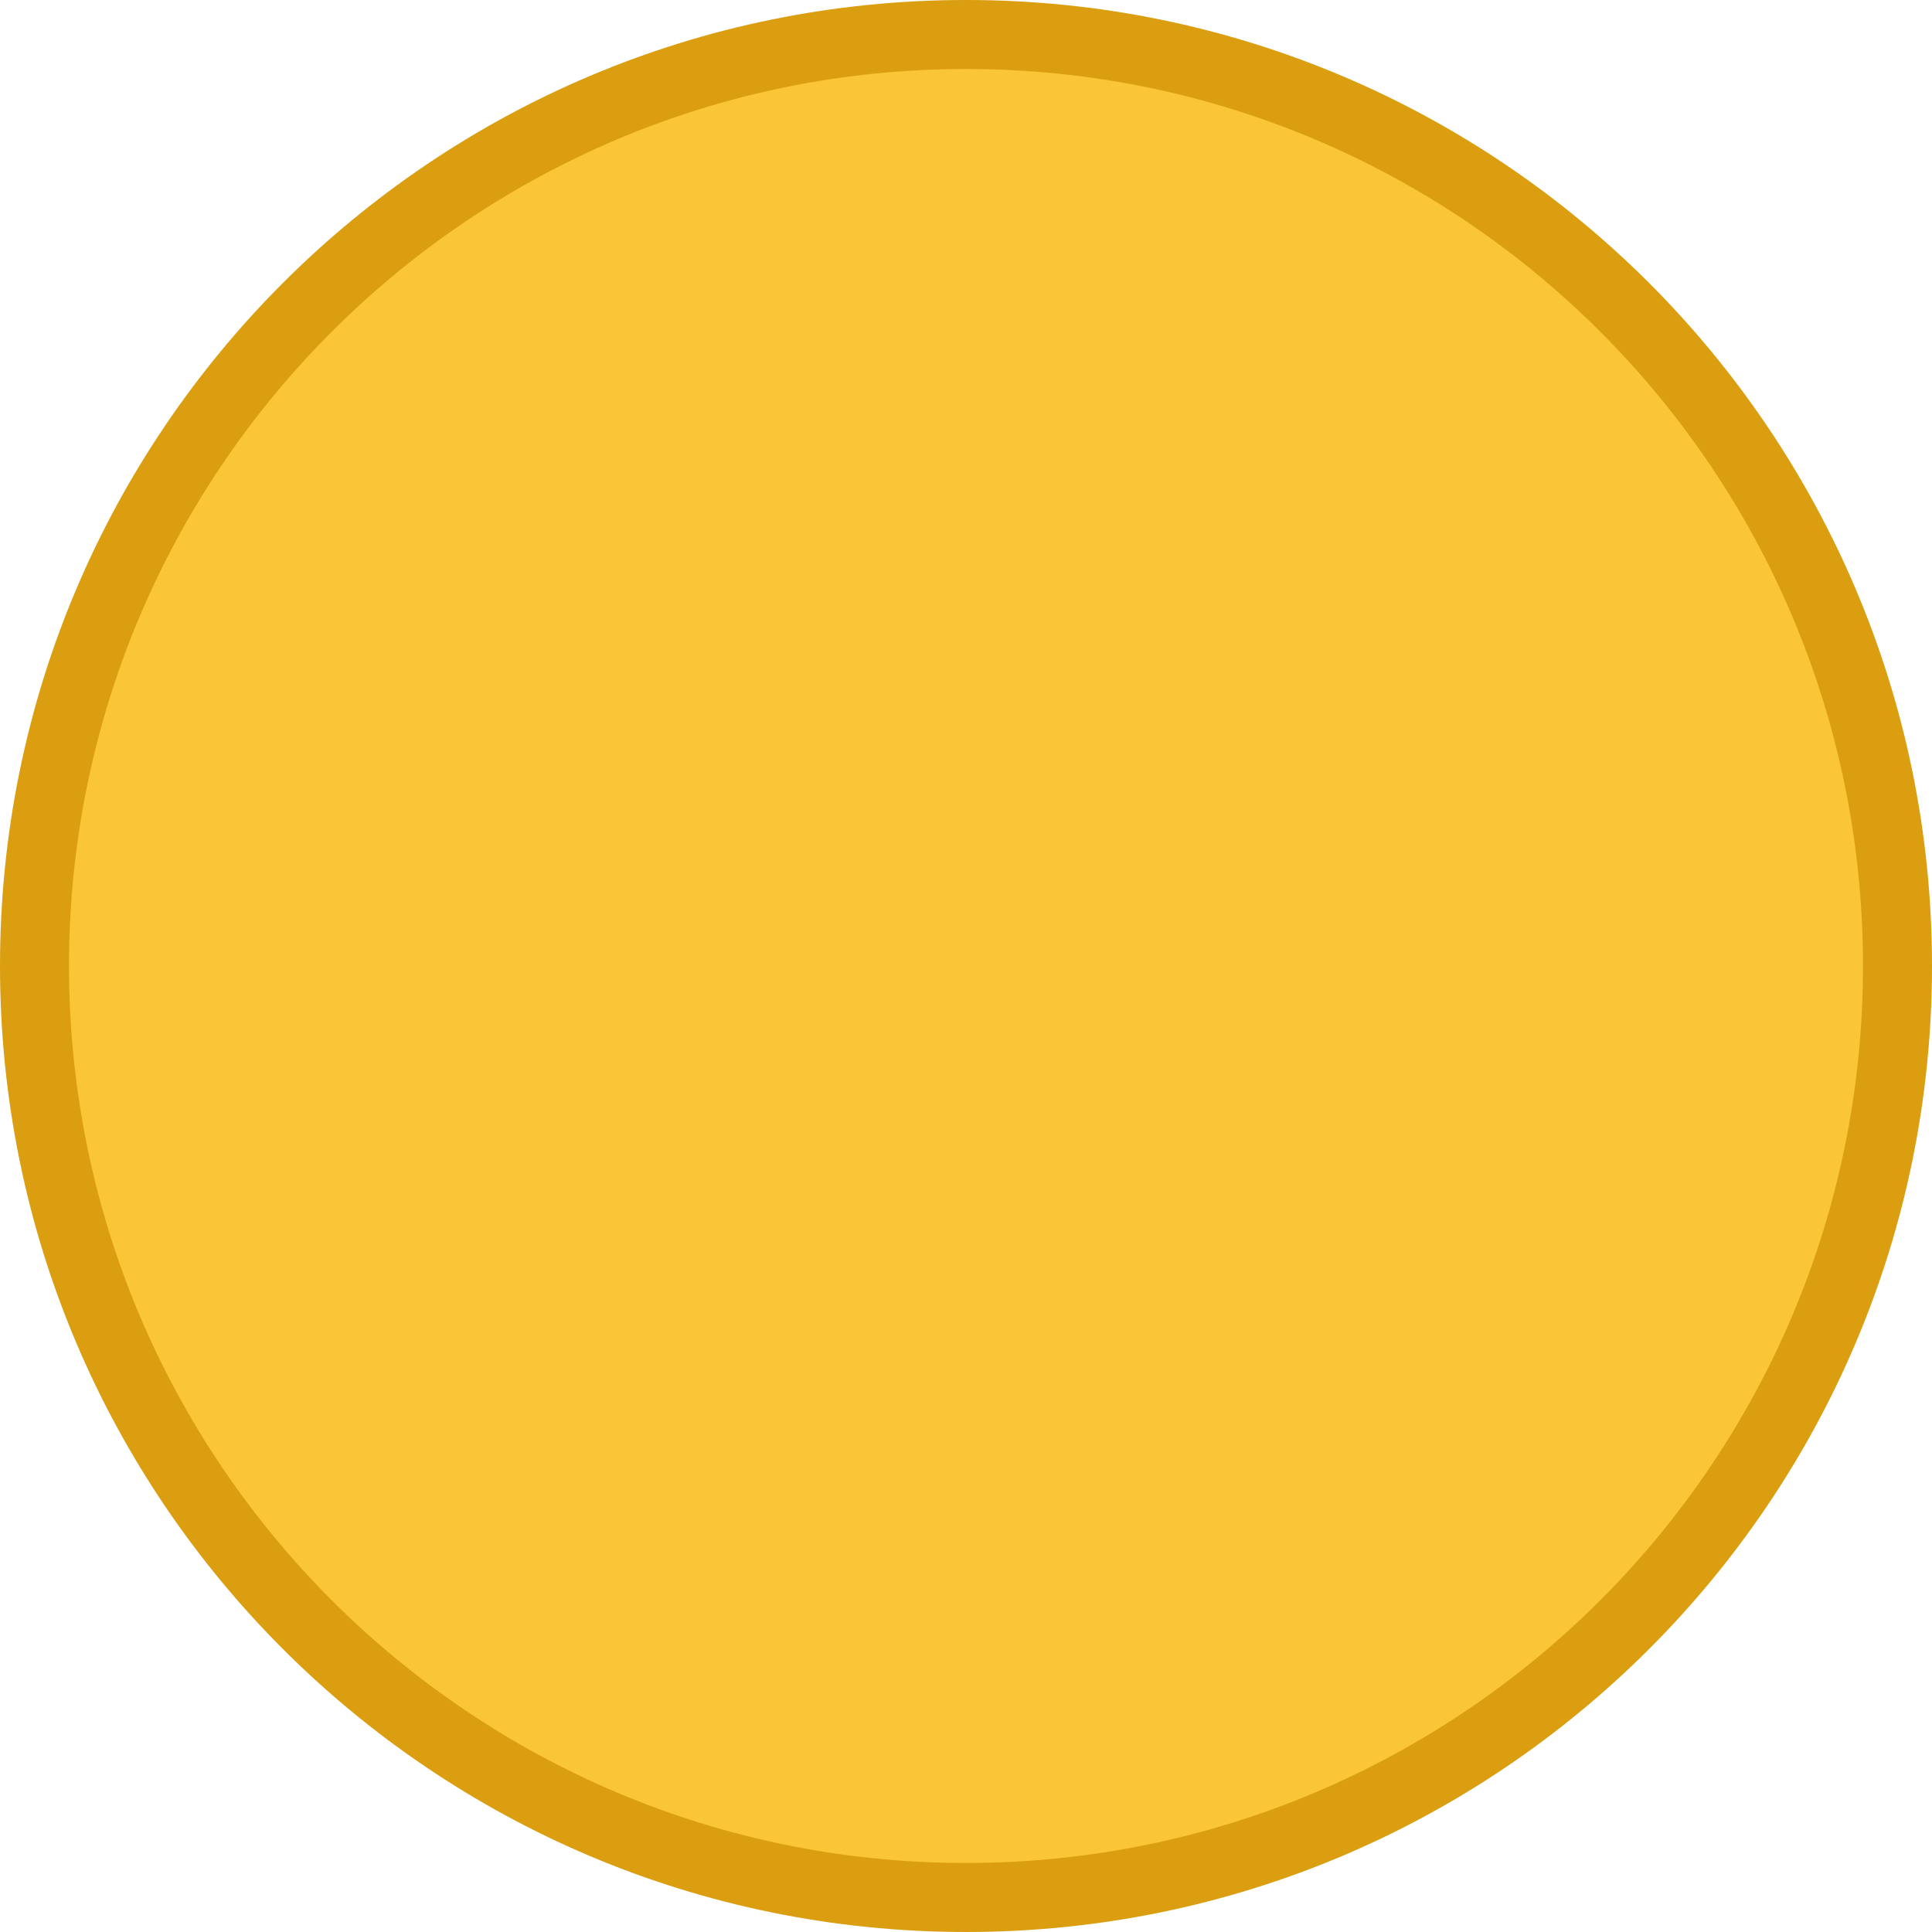
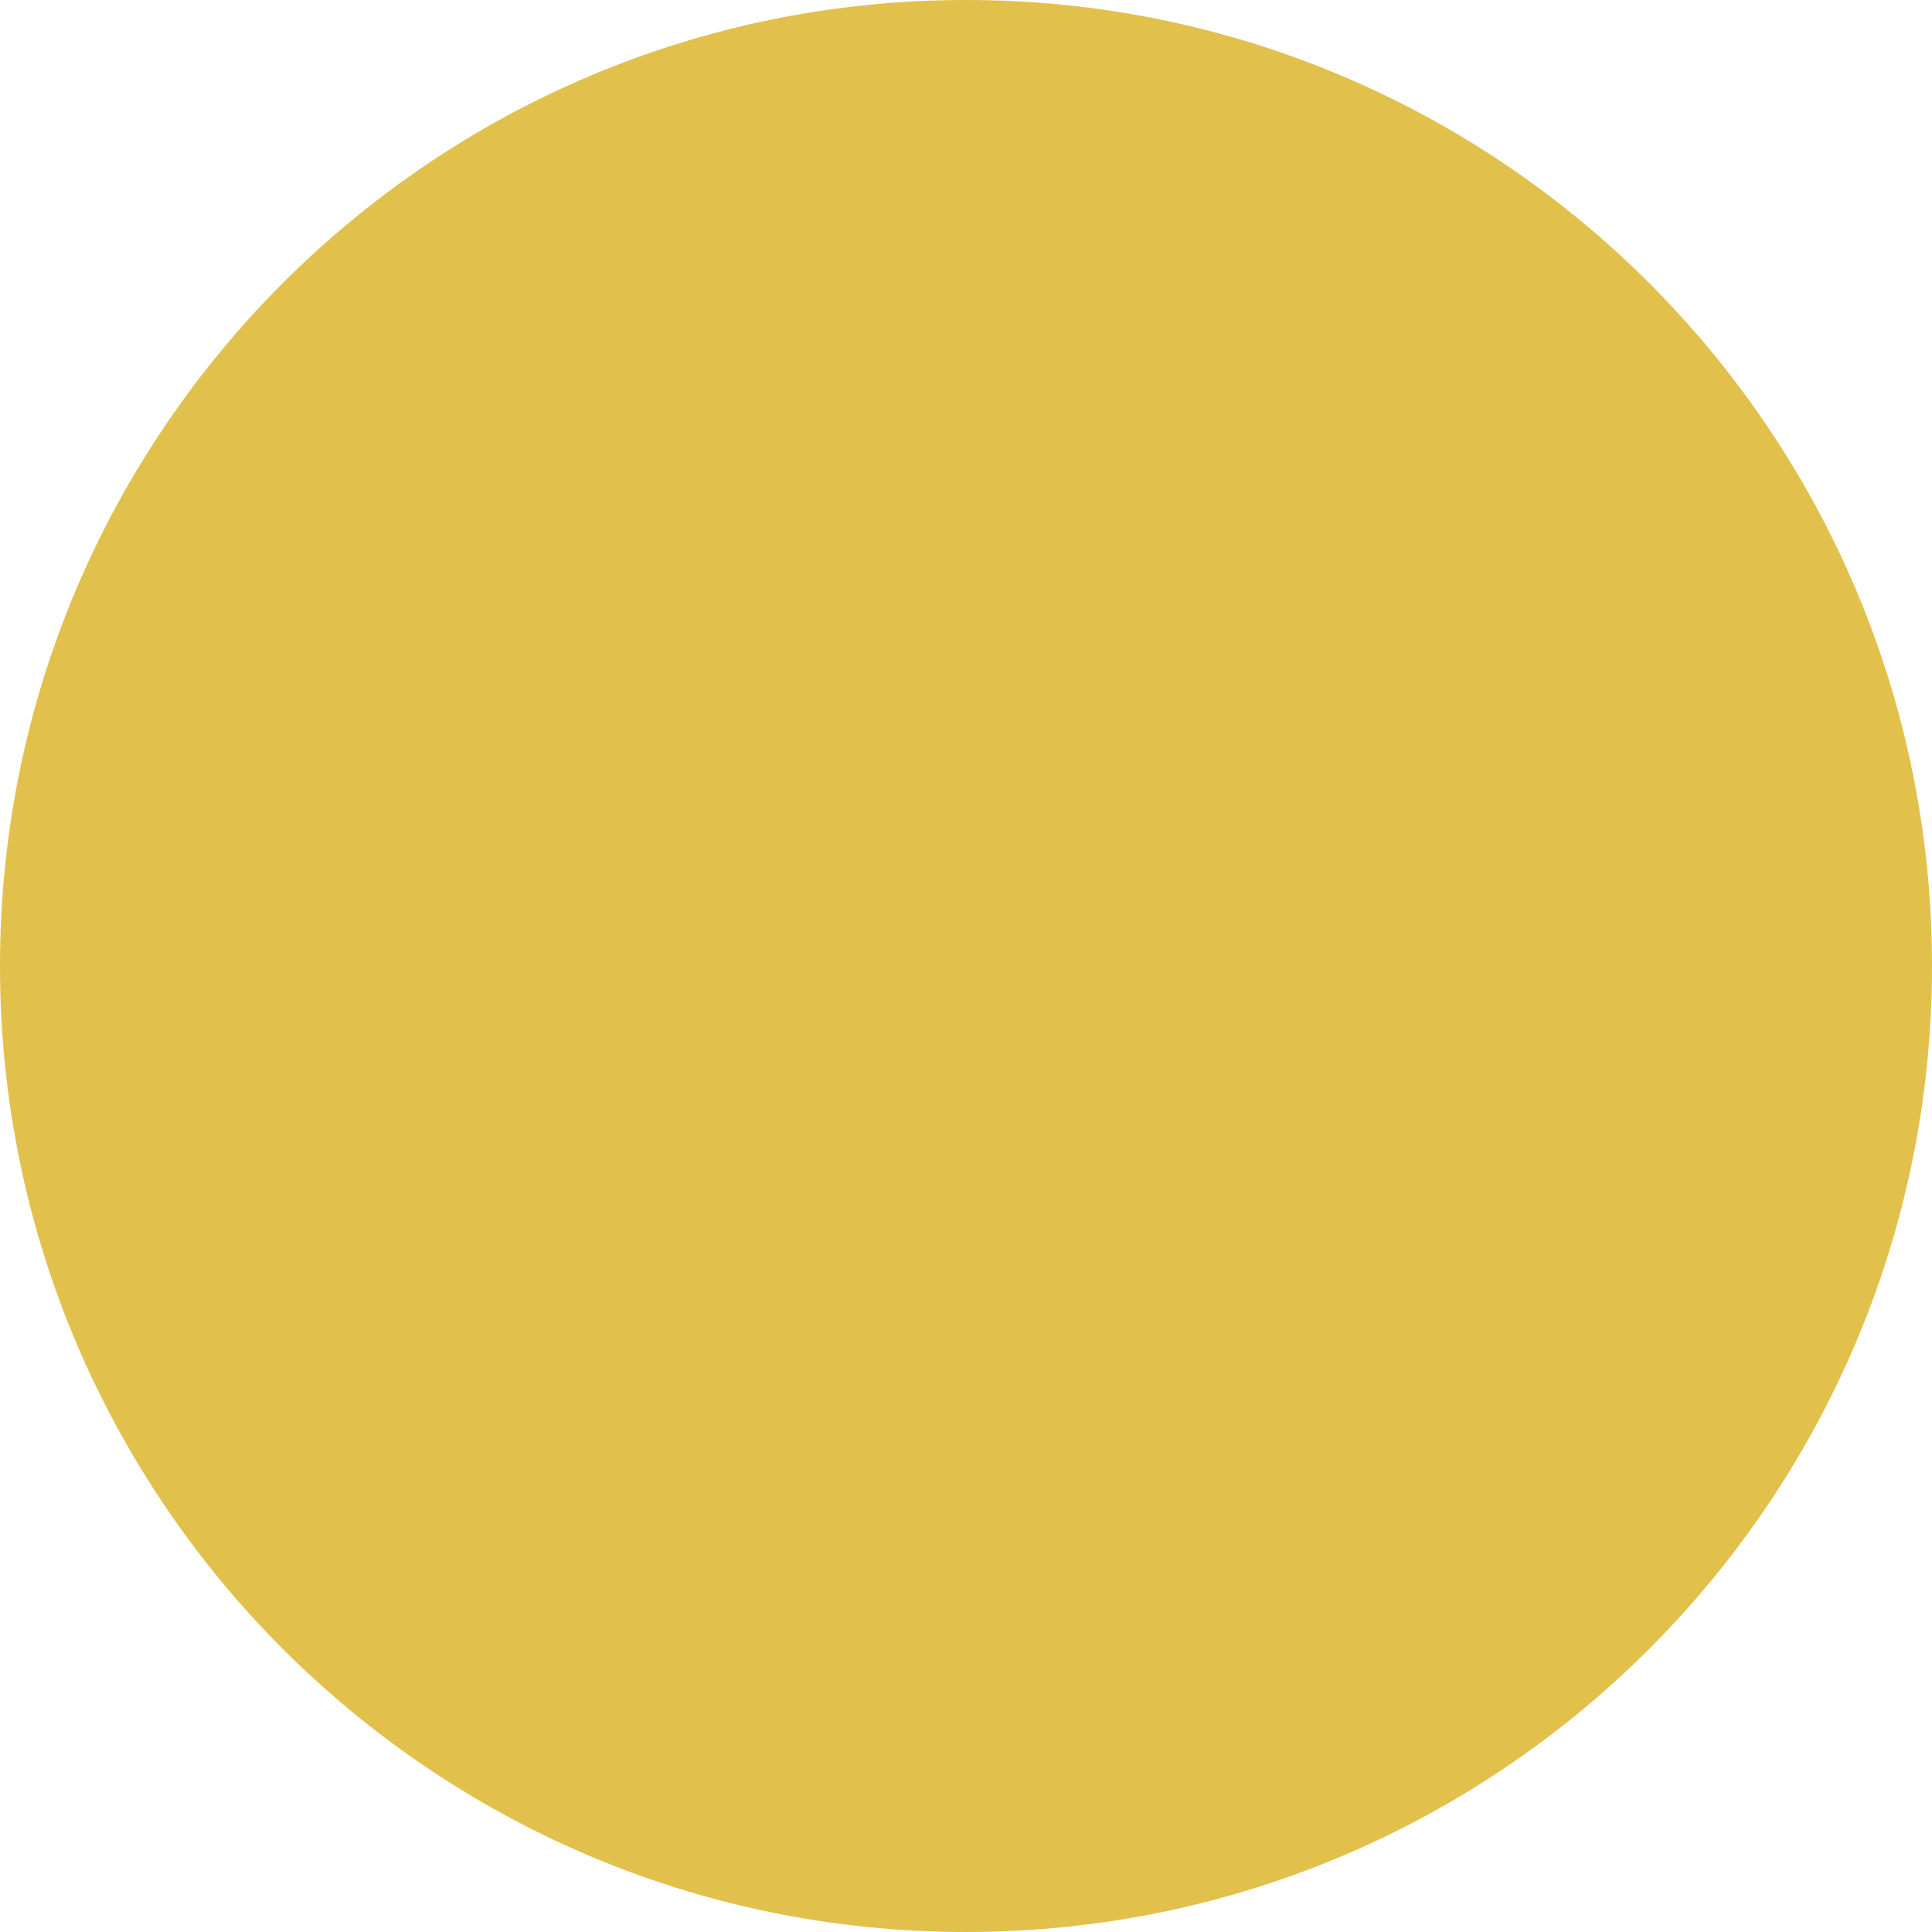
<svg xmlns="http://www.w3.org/2000/svg" width="14" height="14" version="1.1" style="enable-background:new" id="svg8">
  <defs id="defs12" />
  <g transform="translate(-5,-1033.362)" id="g6">
-     <path style="fill:#da9e10;fill-opacity:1;fill-rule:evenodd;stroke:none" d="m 12,1047.362 c 3.866,0 7,-3.134 7,-7 0,-3.866 -3.134,-7 -7,-7 -3.866,0 -7,3.134 -7,7 0,3.866 3.134,7 7,7" id="path2" />
-     <path style="opacity:1;fill:#fac536;fill-opacity:1;fill-rule:evenodd;stroke:none" d="m 12,1046.862 c 3.59,0 6.5,-2.91 6.5,-6.5 0,-3.59 -2.91,-6.5 -6.5,-6.5 -3.59,0 -6.5,2.91 -6.5,6.5 0,3.59 2.91,6.5 6.5,6.5" id="path4" />
+     <path style="fill:#e1c04c;fill-opacity:1;fill-rule:evenodd;stroke:none" d="m 12,1047.362 c 3.866,0 7,-3.134 7,-7 0,-3.866 -3.134,-7 -7,-7 -3.866,0 -7,3.134 -7,7 0,3.866 3.134,7 7,7" id="path2" />
+     <path style="opacity:1;fill:#e1c04c;fill-opacity:1;fill-rule:evenodd;stroke:none" d="m 12,1046.862 c 3.59,0 6.5,-2.91 6.5,-6.5 0,-3.59 -2.91,-6.5 -6.5,-6.5 -3.59,0 -6.5,2.91 -6.5,6.5 0,3.59 2.91,6.5 6.5,6.5" id="path4" />
  </g>
</svg>
